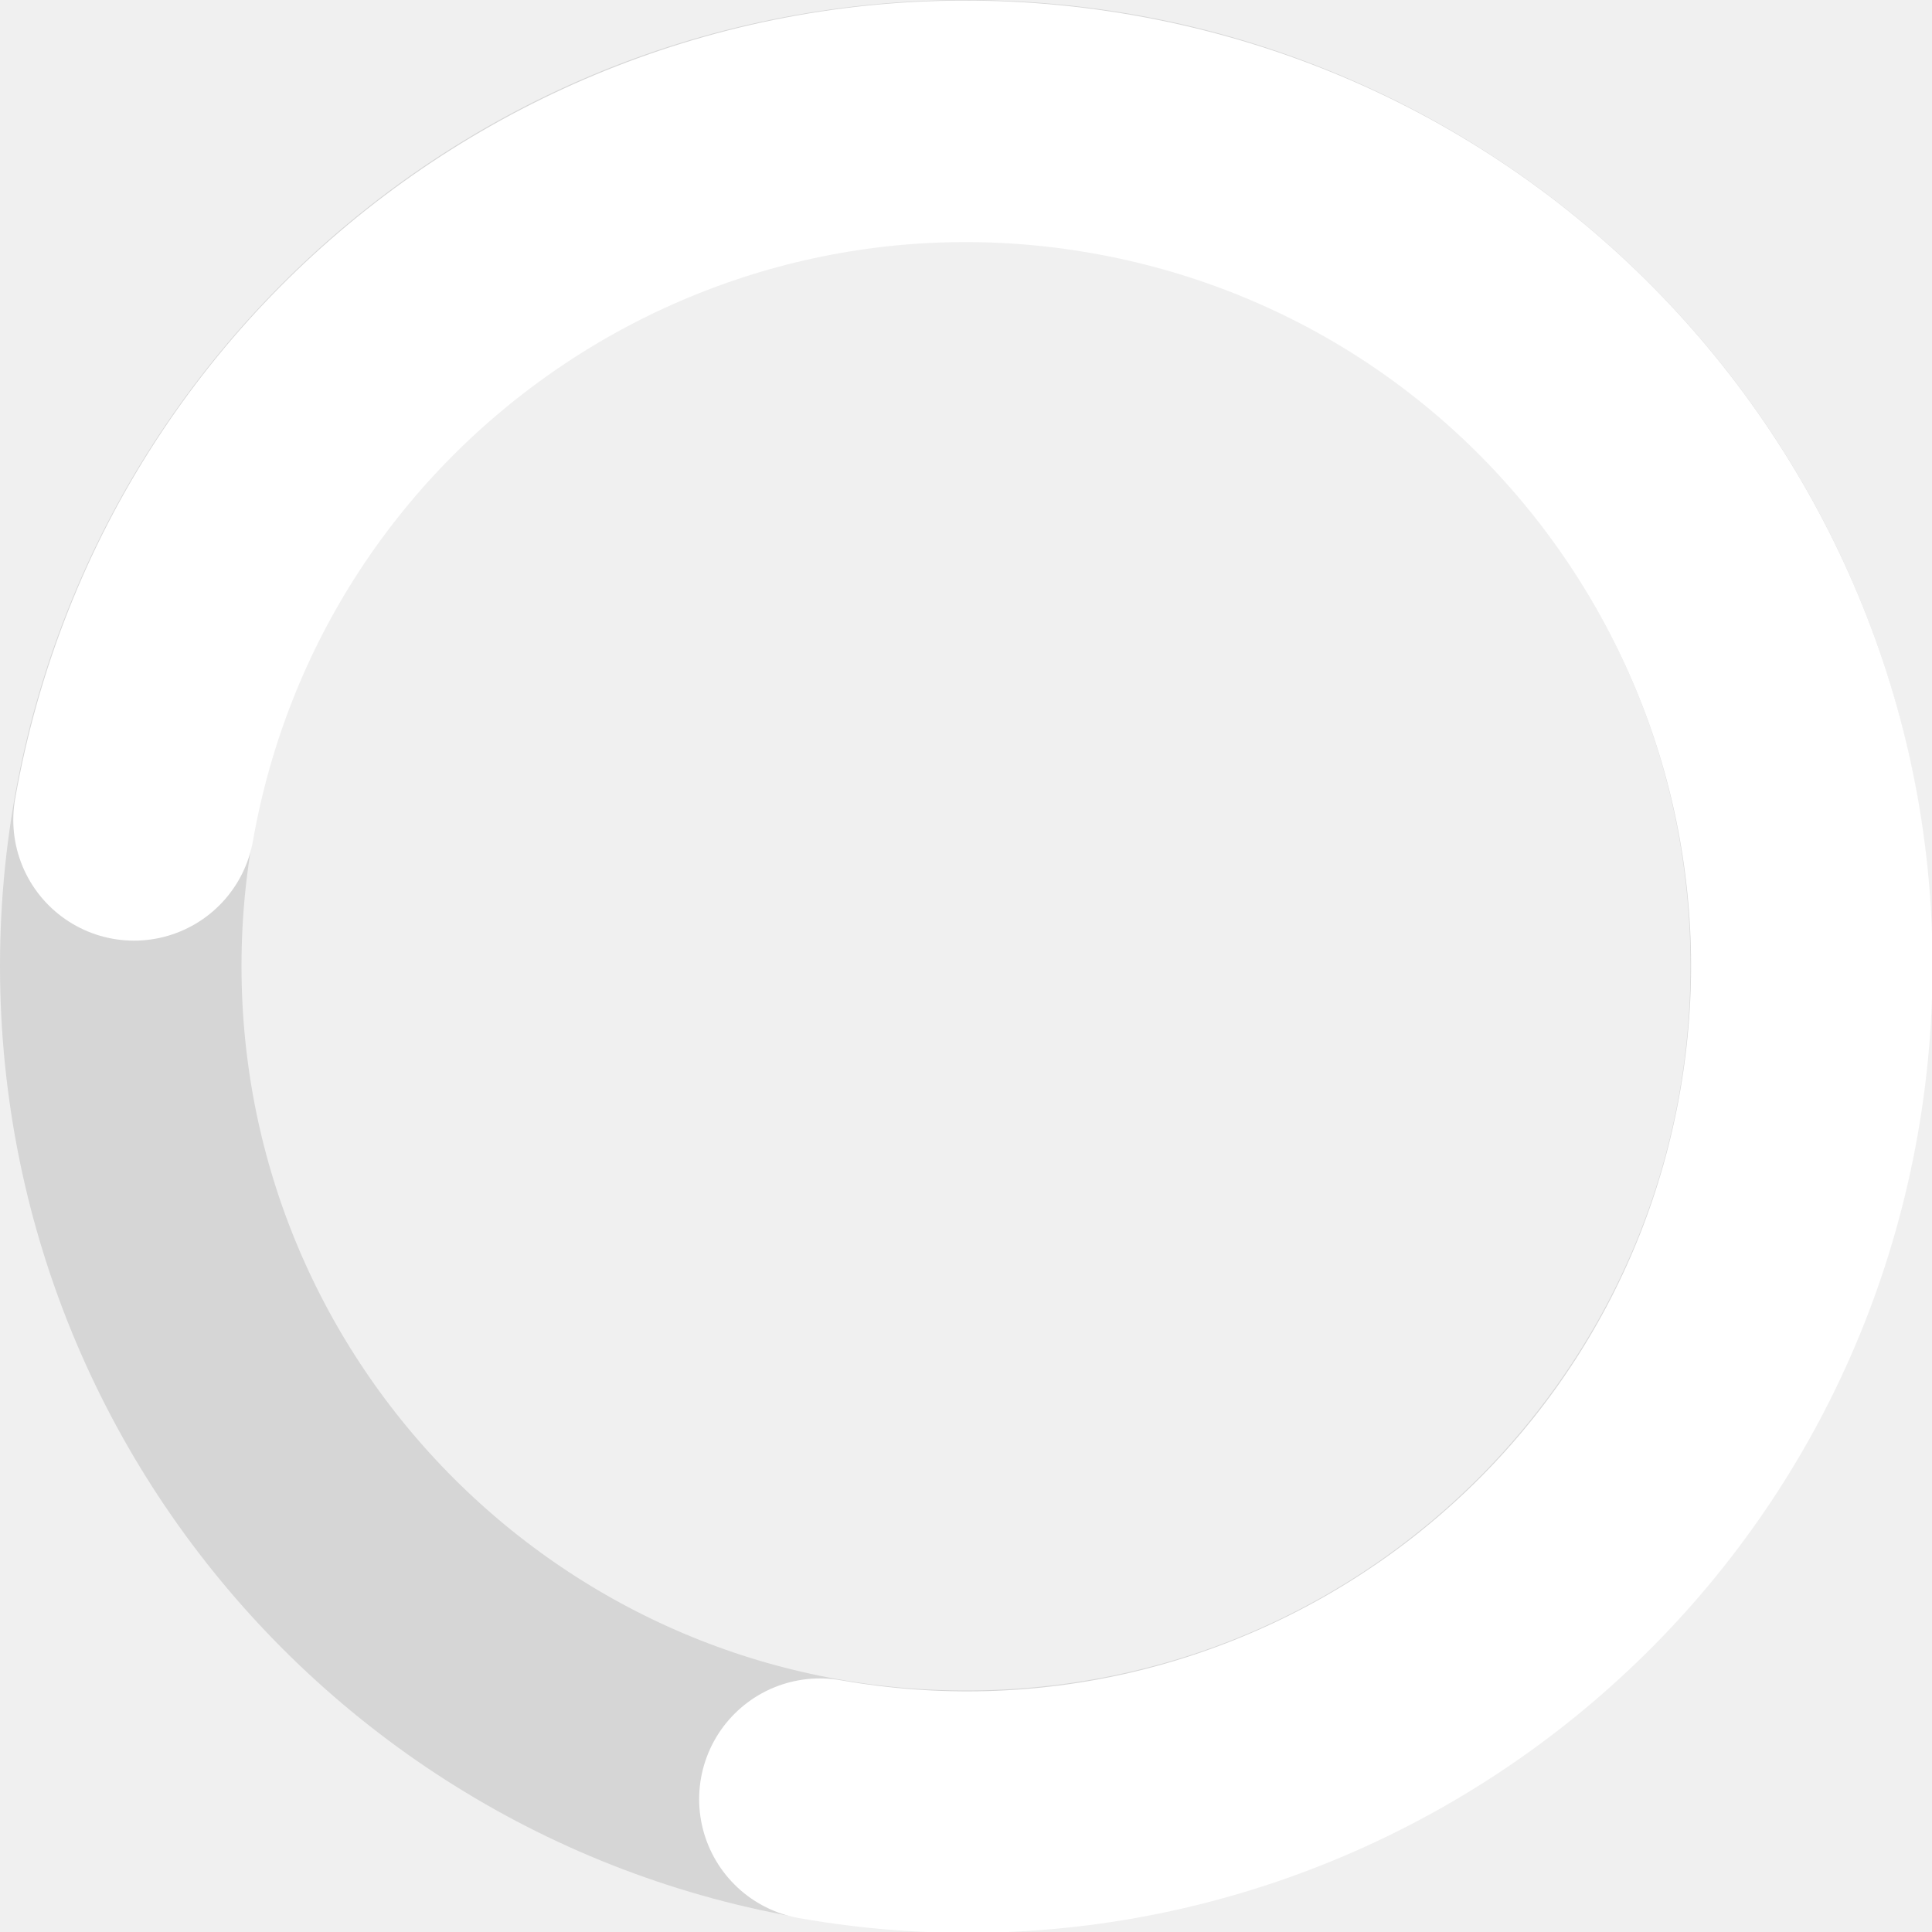
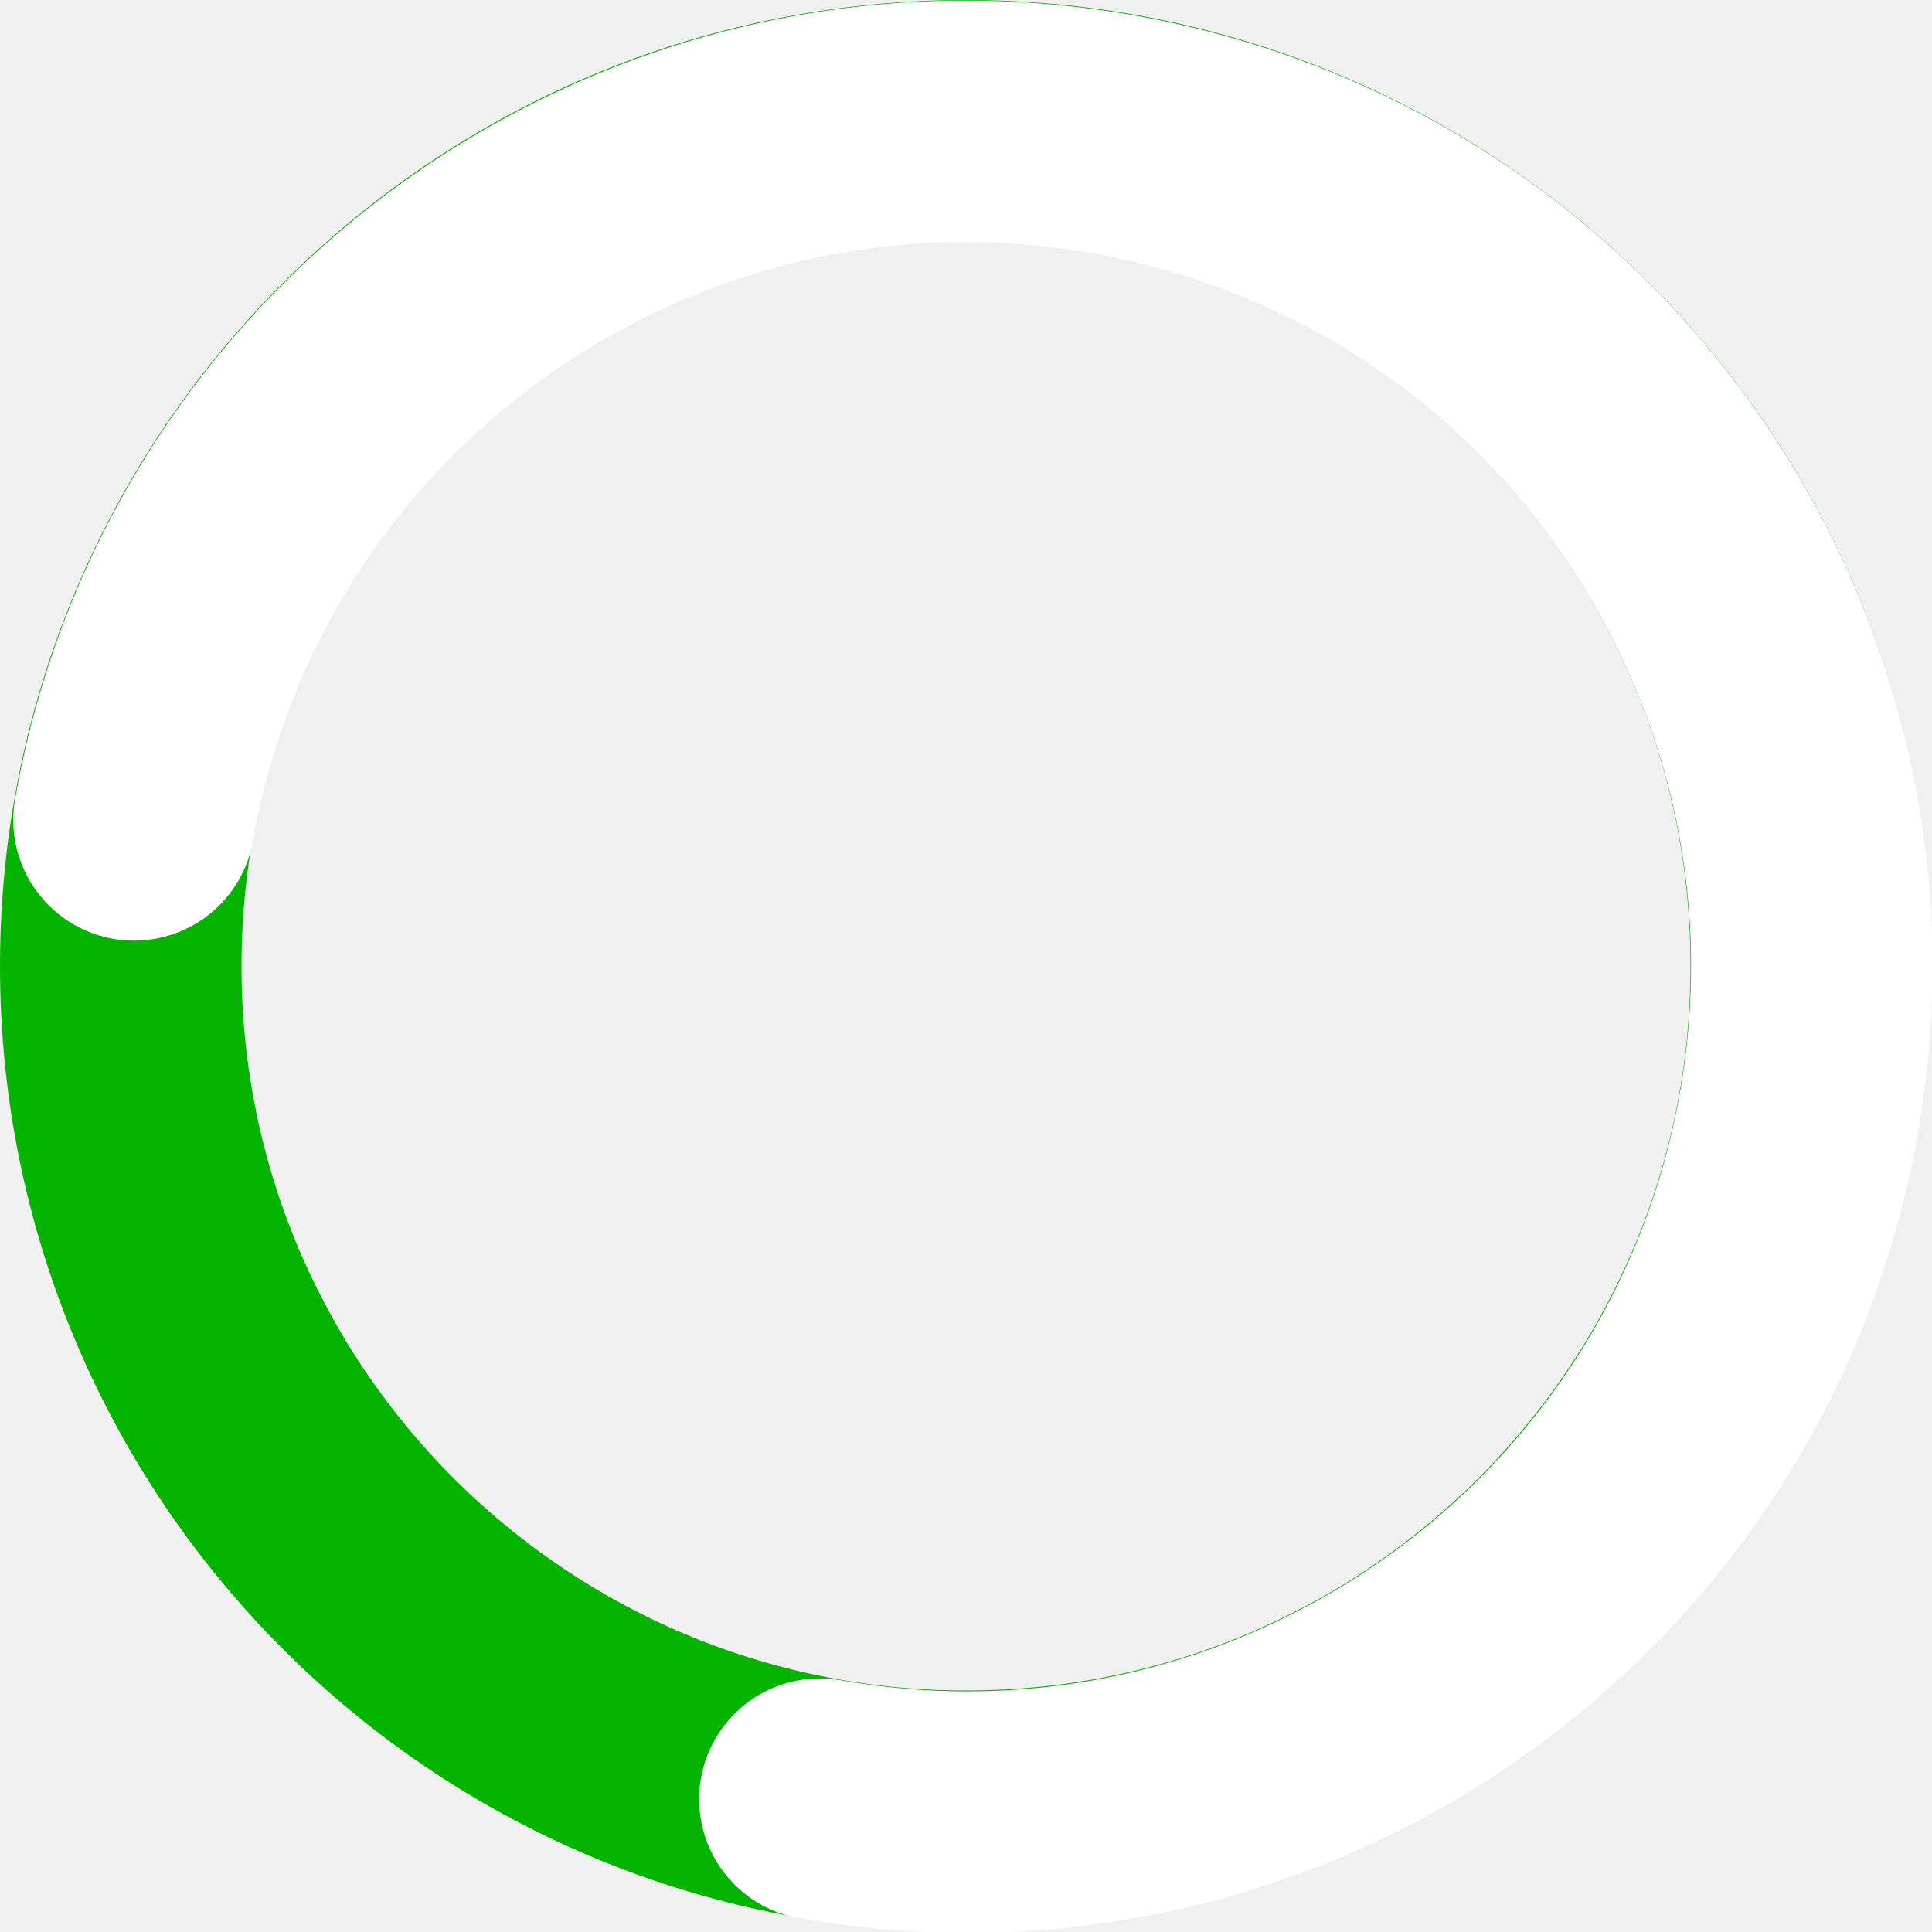
<svg xmlns="http://www.w3.org/2000/svg" viewBox="0 0 16 16">
  <defs>
-     <style>.cls-1,.cls-2{fill:none;stroke-linecap:round;stroke-linejoin:round;stroke-width:2px;}.cls-1{stroke:#d6d6d6;}.cls-2{stroke:#fff;}</style>
+     <style>.cls-1,.cls-2{fill:none;stroke-linecap:round;stroke-linejoin:round;stroke-width:2px;}.cls-1{stroke:#04B400;}.cls-2{stroke:#fff;}</style>
  </defs>
  <g id="图层_2" data-name="图层 2">
    <g id="图层_1-2" data-name="图层 1">
      <circle class="cls-1" cx="8" cy="8" r="7" />
      <path class="cls-2" d="M1.11,6.79A7,7,0,1,1,6.79,14.9" />
    </g>
  </g>
</svg>
